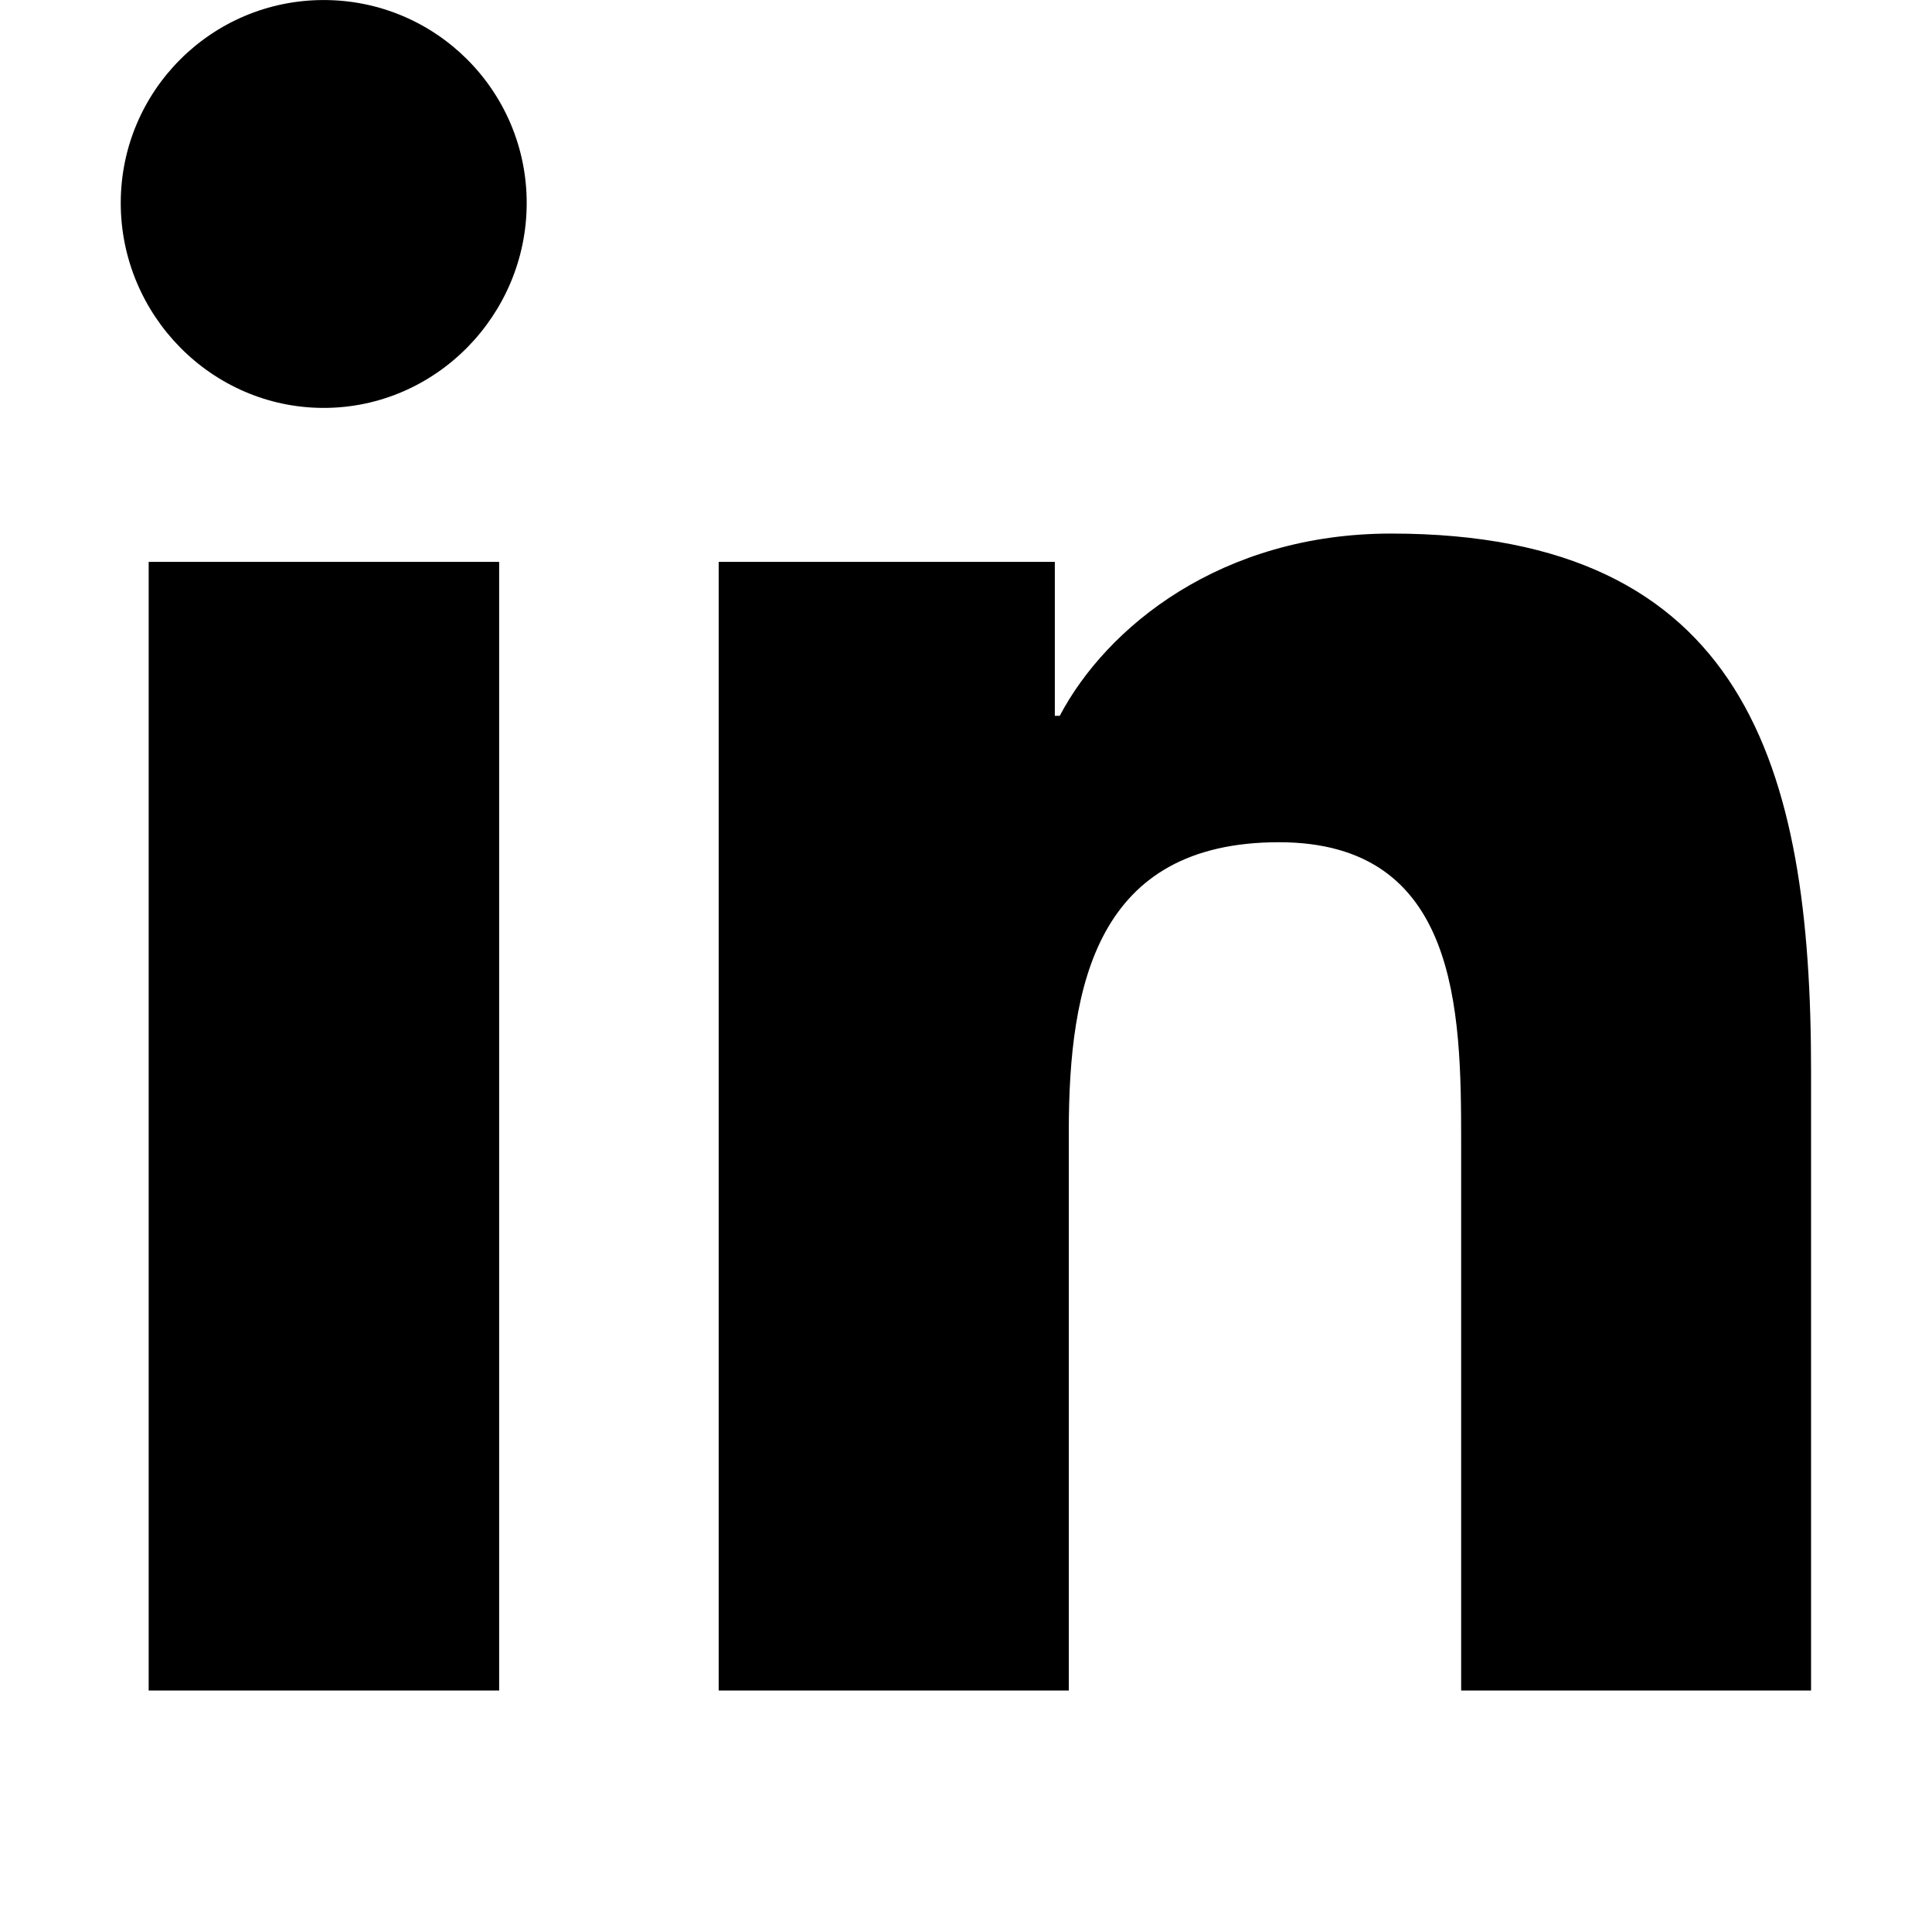
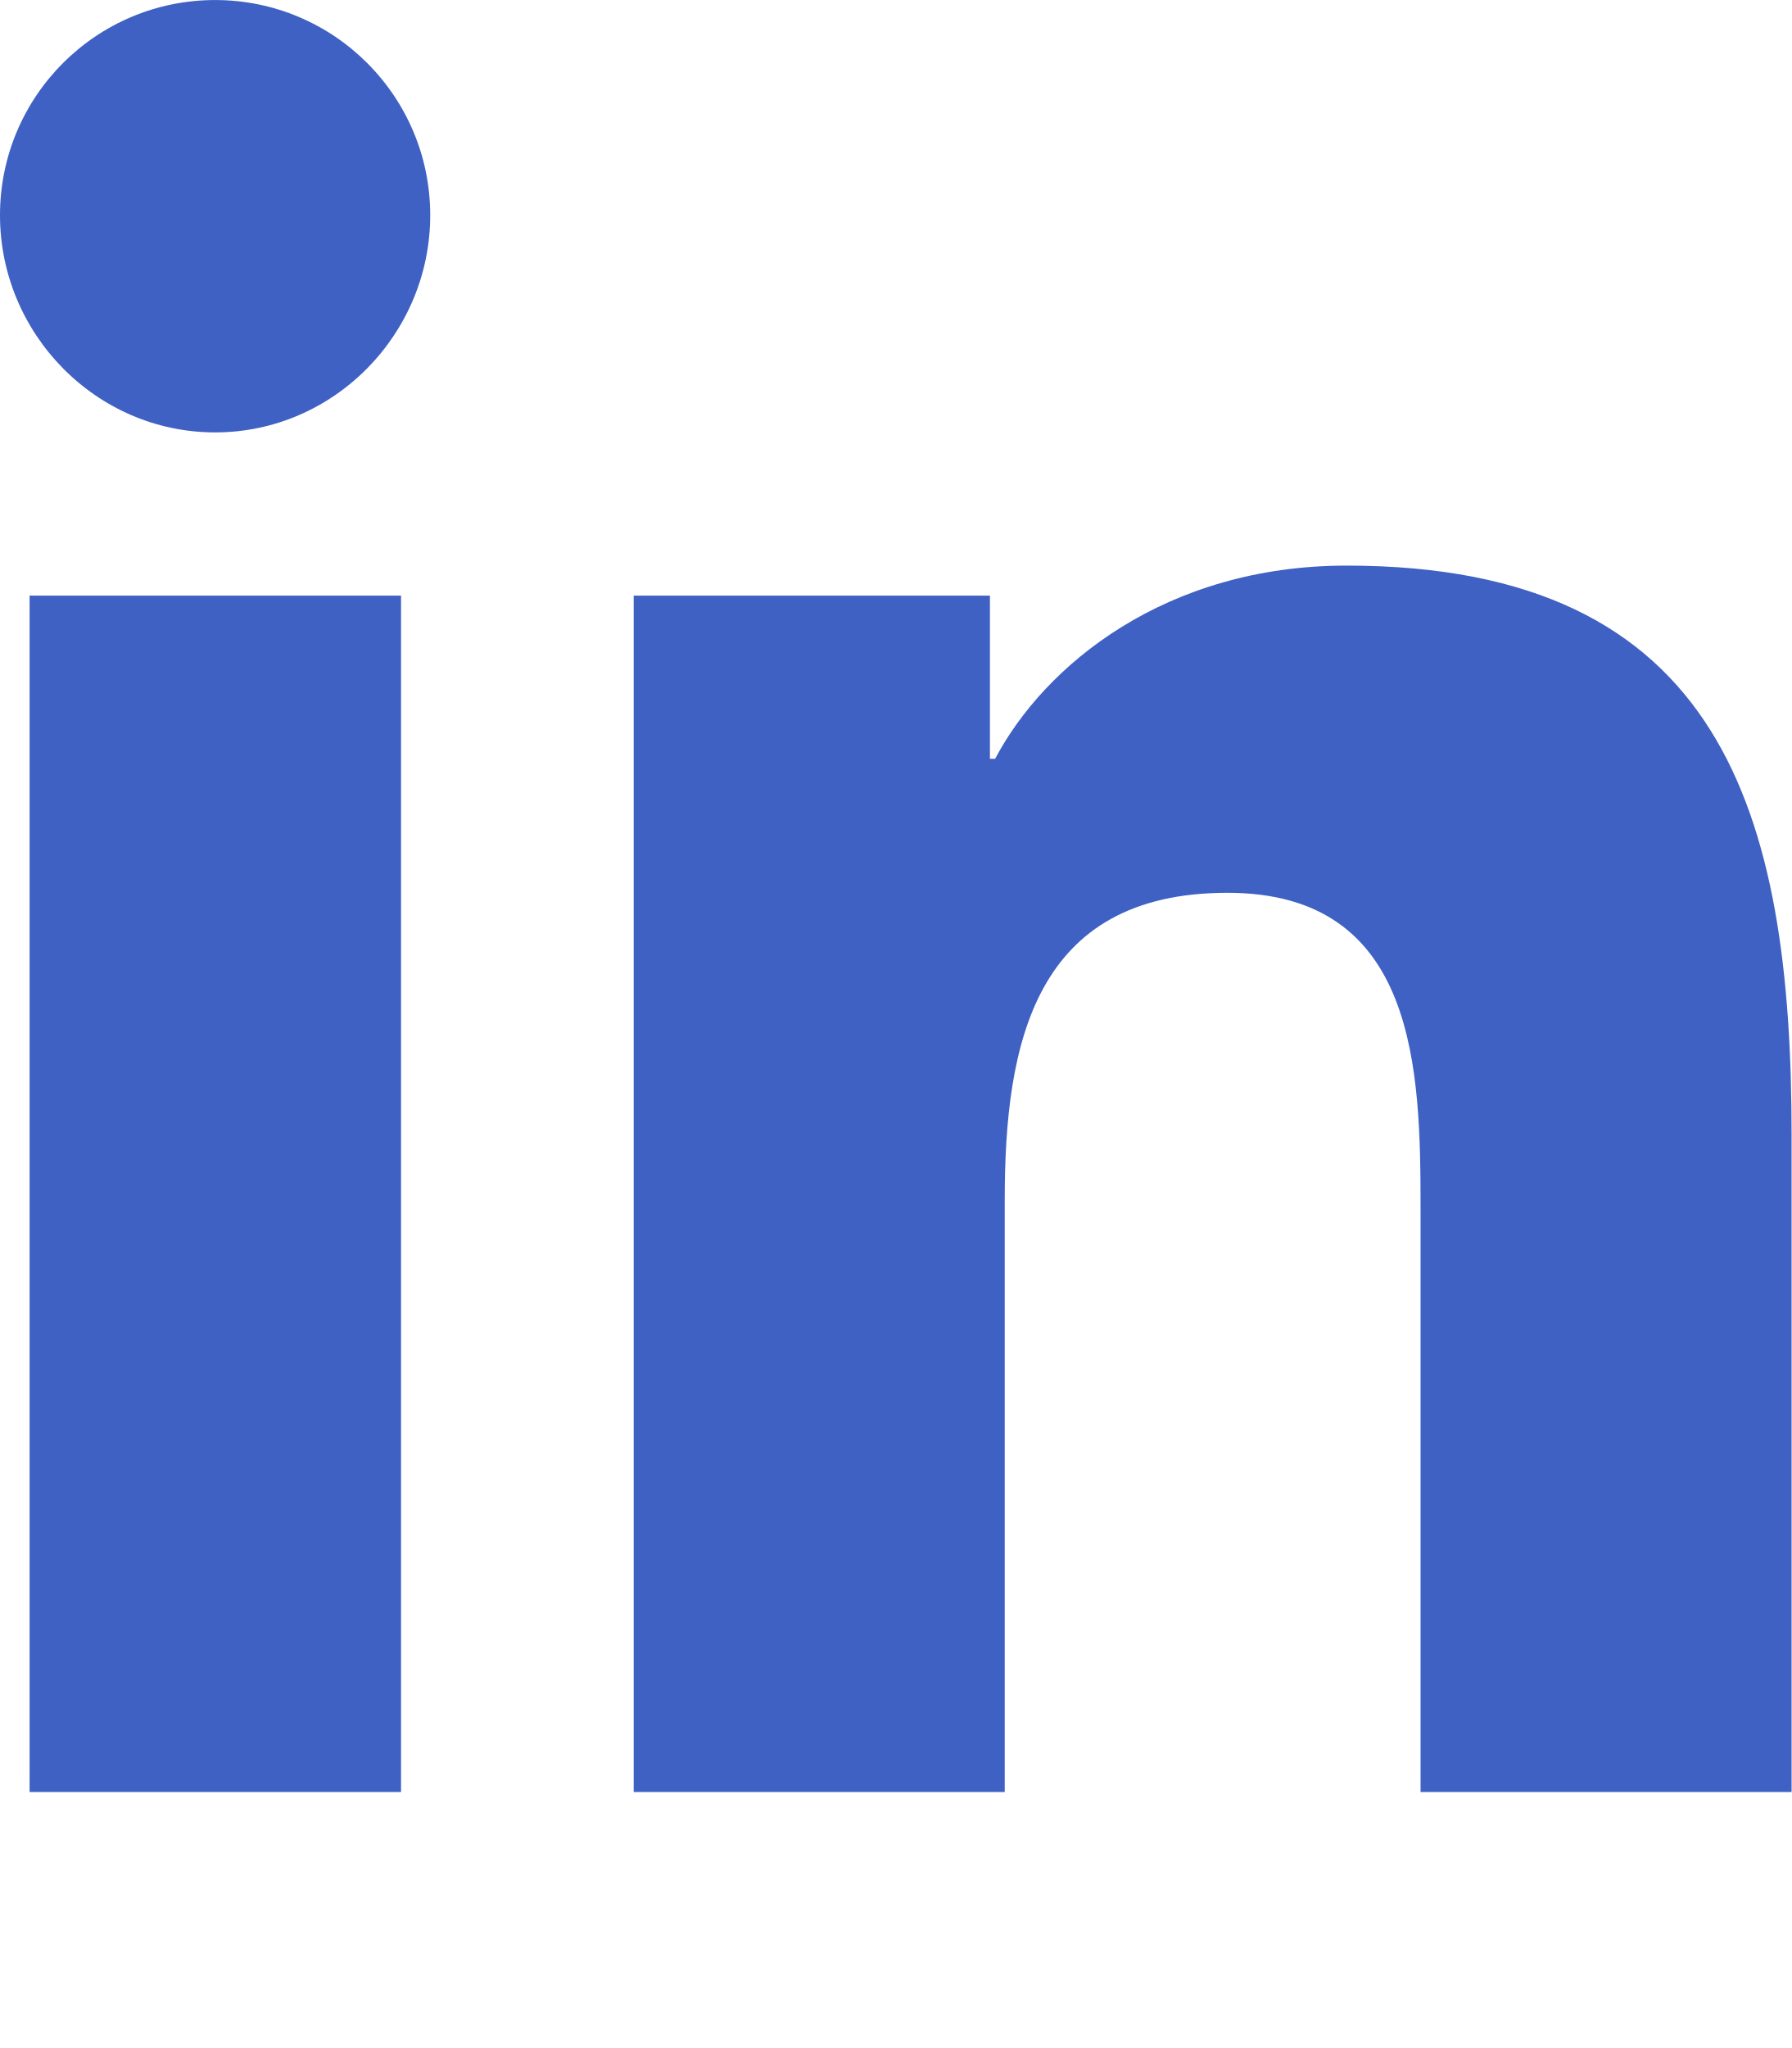
- <svg xmlns="http://www.w3.org/2000/svg" width="24" height="24" viewBox="0 0 448 512">
-   <path d="M100.28 448H7.4V148.9h92.88zM53.79 108.1C24.09 108.1 0 83.5 0 53.8a53.79 53.79 0 0 1 107.58 0c0 29.7-24.1 54.3-53.79 54.3zM447.9 448h-92.68V302.4c0-34.7-.7-79.2-48.29-79.2-48.29 0-55.69 37.7-55.69 76.7V448h-92.78V148.9h89.08v40.8h1.3c12.4-23.5 42.69-48.3 87.83-48.3 93.97 0 111.28 61.9 111.28 142.3V448z" />
+ <svg xmlns="http://www.w3.org/2000/svg" viewBox="0 0 448 512">
+   <path fill="#3f61c4" d="M100.28 448H7.4V148.9h92.88zM53.79 108.1C24.09 108.1 0 83.5 0 53.8a53.79 53.79 0 0 1 107.58 0c0 29.7-24.1 54.3-53.79 54.3zM447.9 448h-92.68V302.4c0-34.7-.7-79.2-48.29-79.2-48.29 0-55.69 37.7-55.69 76.7V448h-92.78V148.9h89.08v40.8h1.3c12.4-23.5 42.69-48.3 87.88-48.3 94 0 111.28 61.9 111.28 142.3V448z" />
</svg>
